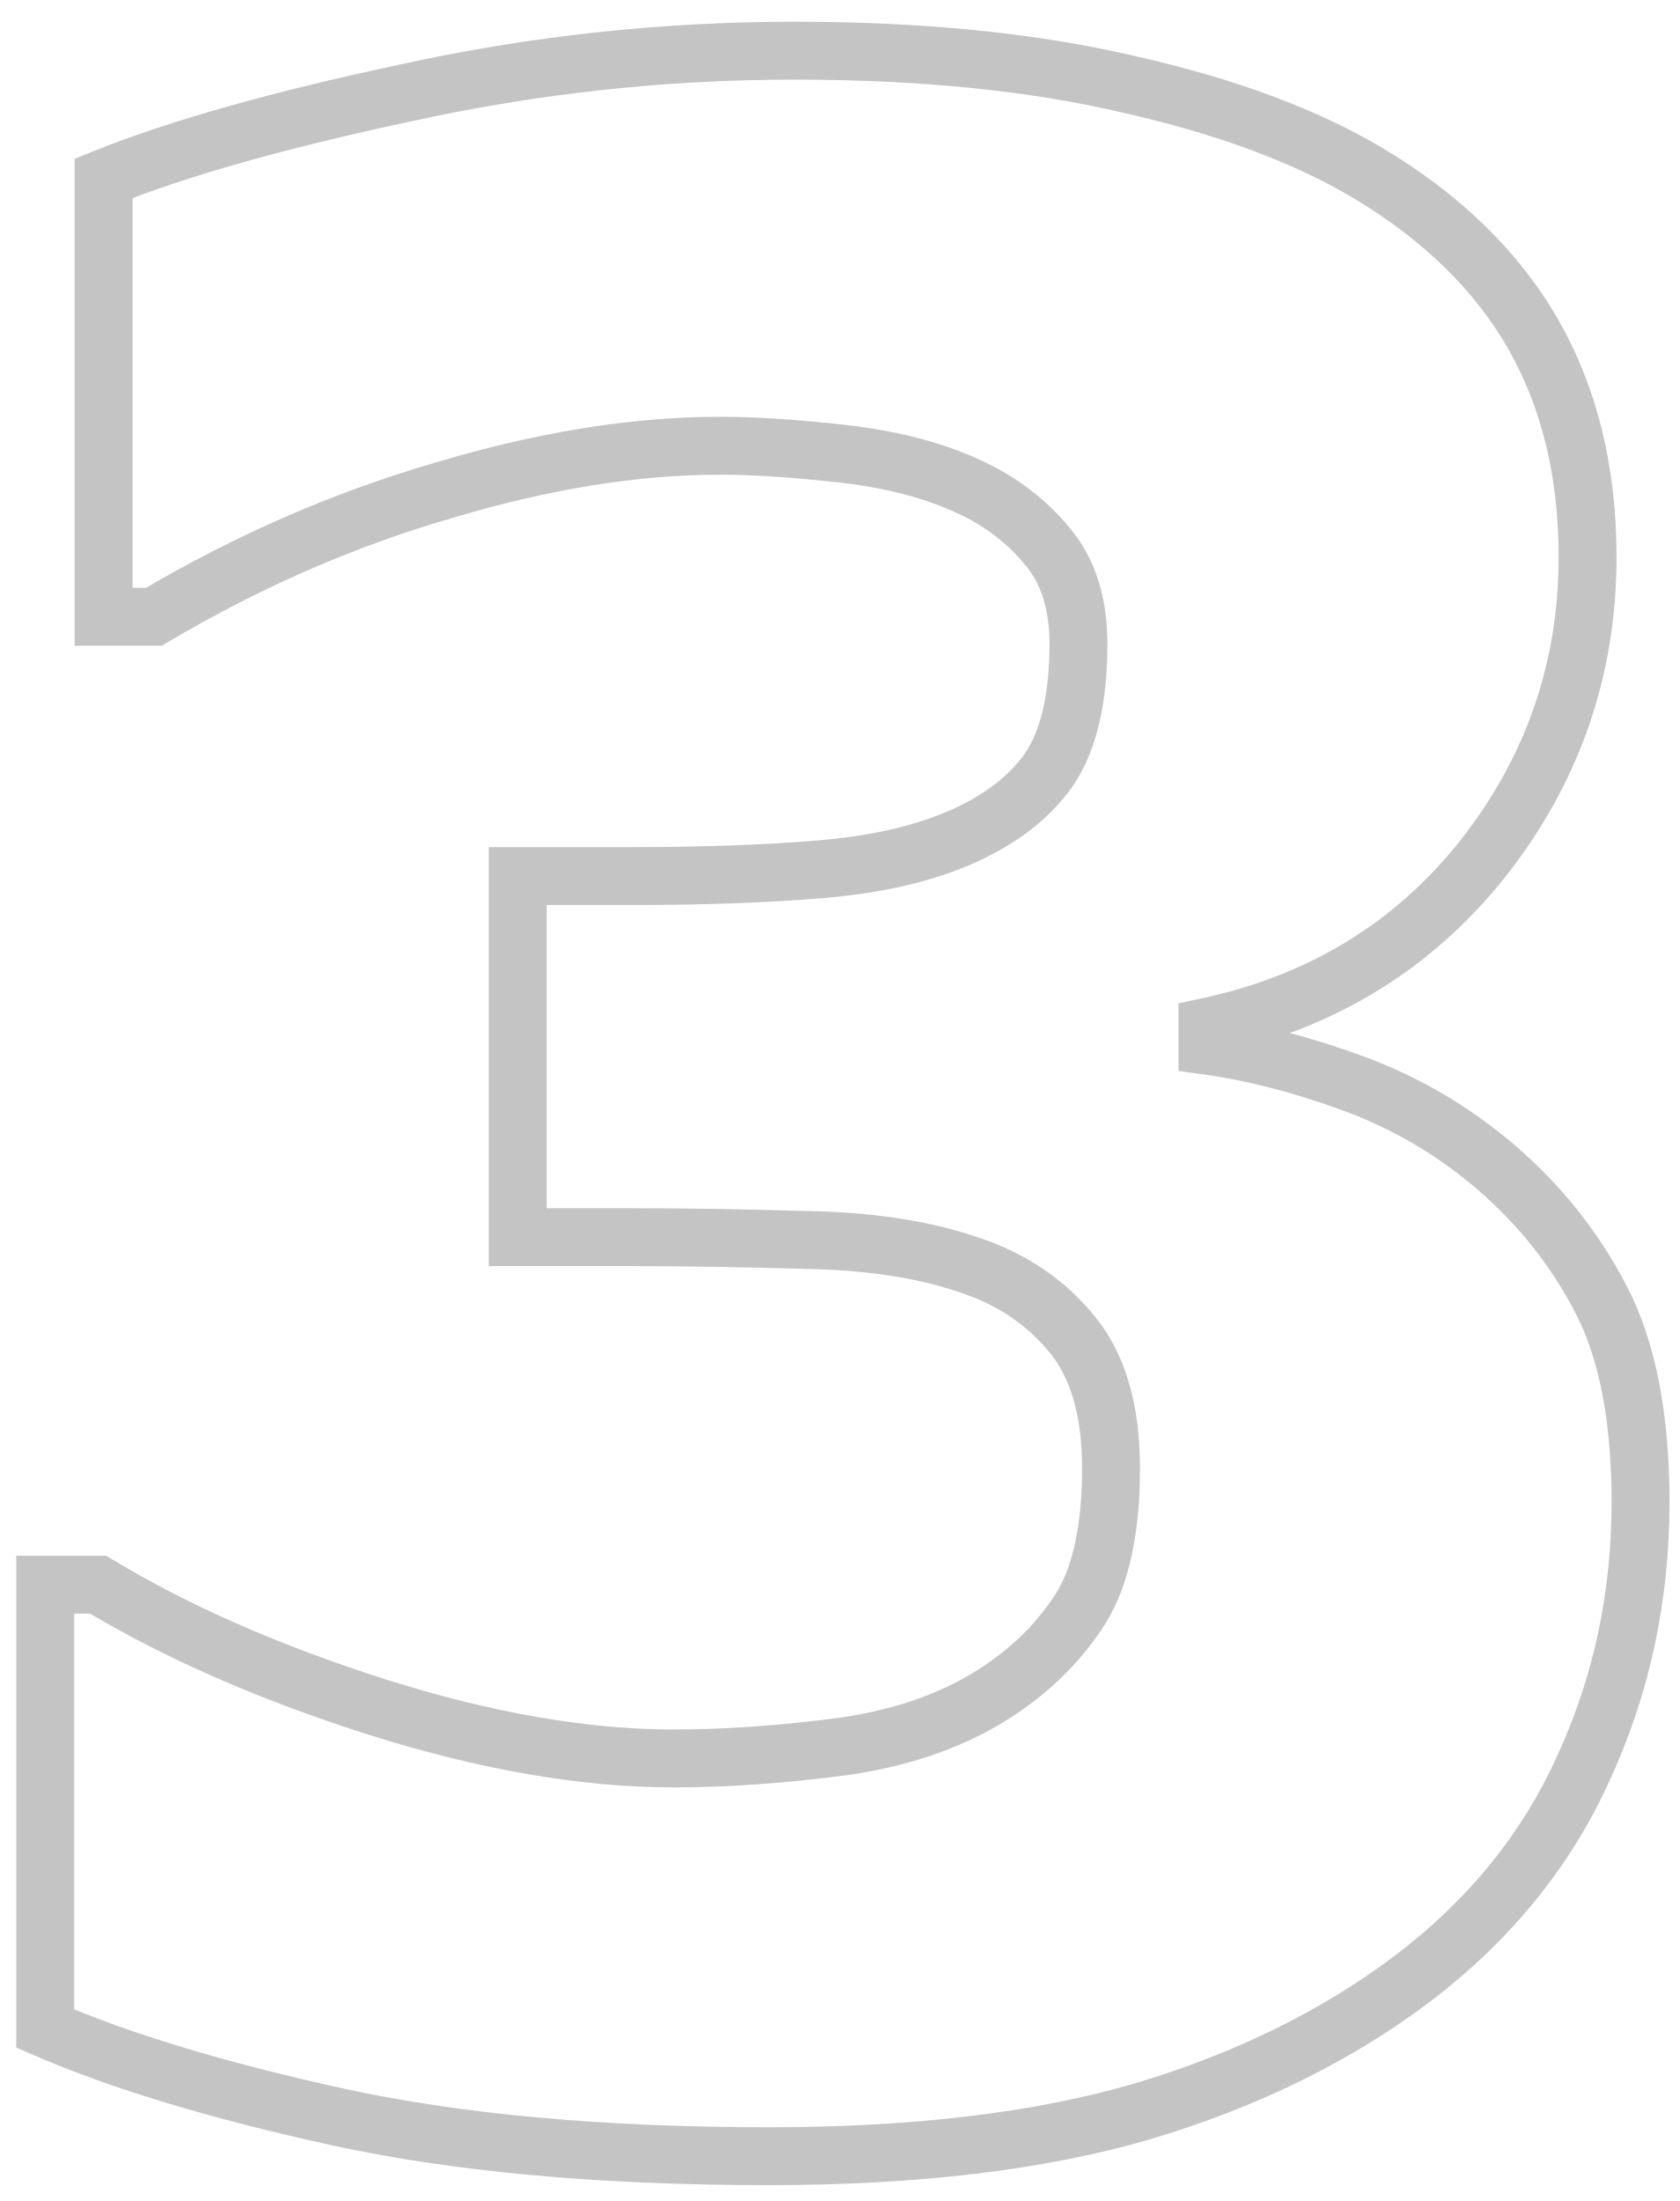
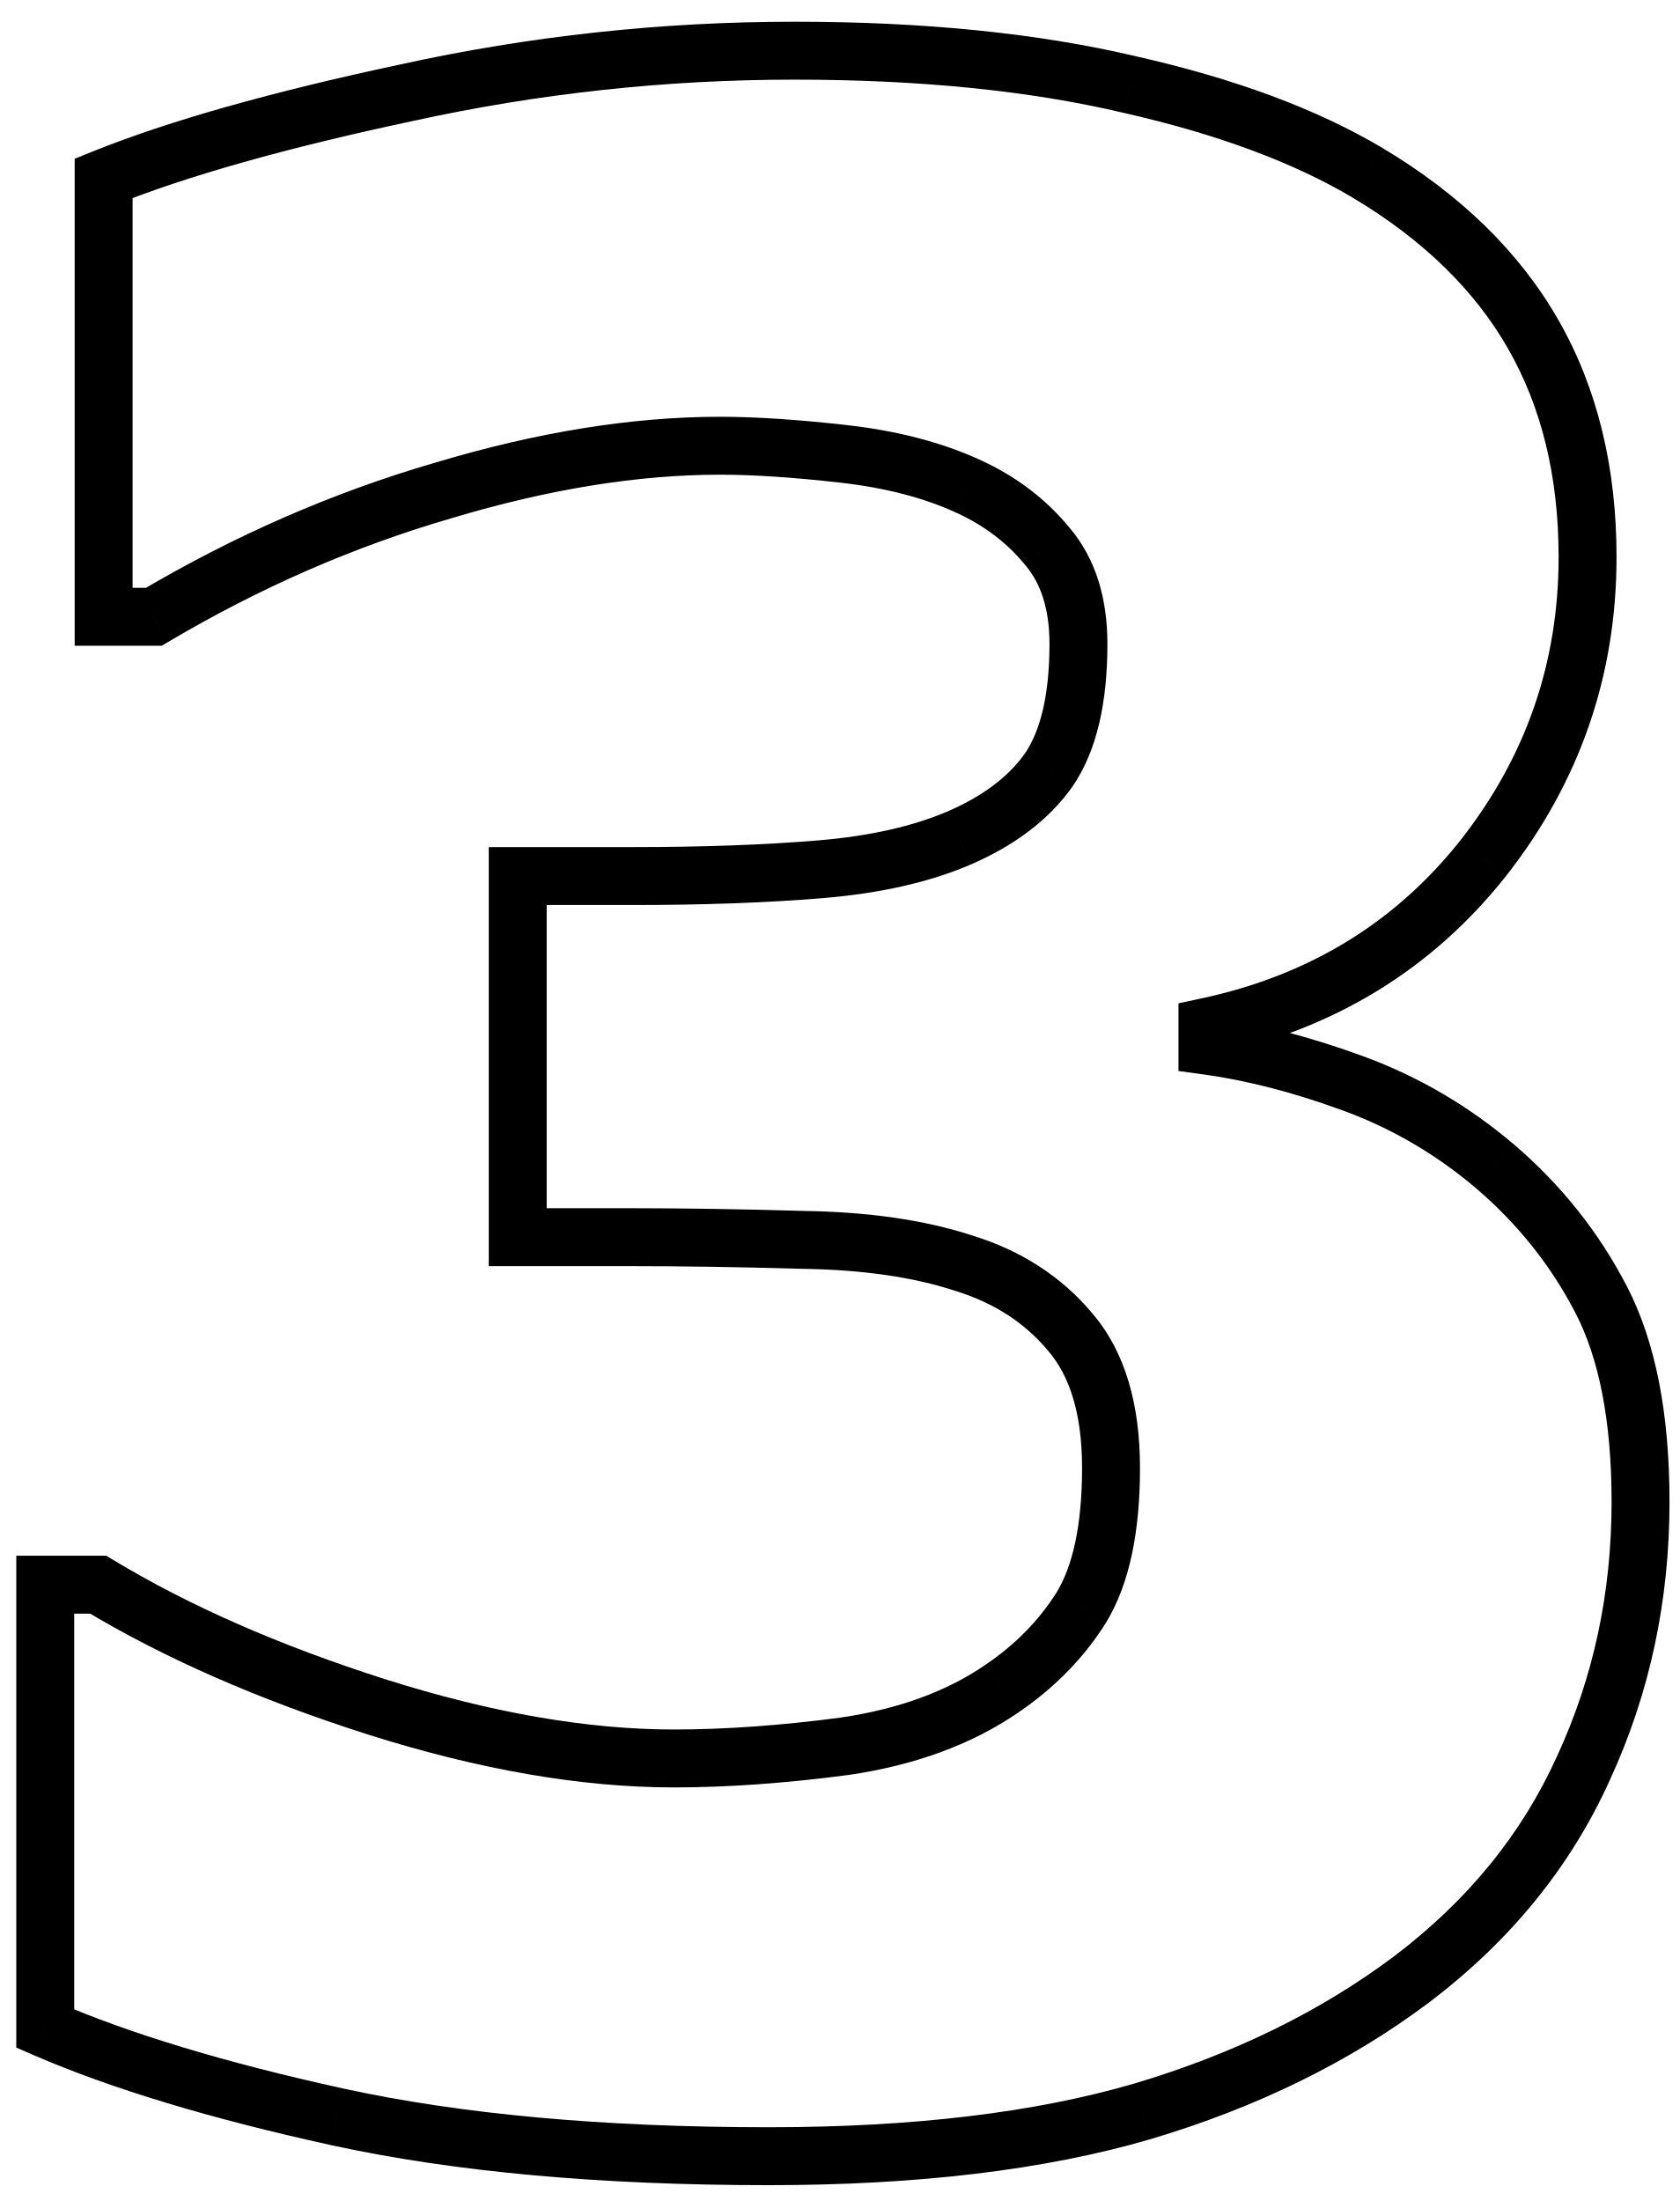
<svg xmlns="http://www.w3.org/2000/svg" width="58" height="76" viewBox="0 0 58 76" fill="none">
-   <path d="M51.625 40.281L52.276 39.522L52.273 39.52L51.625 40.281ZM54.672 61.047L53.764 60.628L53.76 60.636L54.672 61.047ZM48.719 68.359L49.319 69.159L49.322 69.157L48.719 68.359ZM39.438 72.906L39.718 73.866L39.723 73.865L39.438 72.906ZM11.641 73.094L11.426 74.07L11.428 74.071L11.641 73.094ZM1.562 70.047H0.562V70.703L1.165 70.964L1.562 70.047ZM1.562 54.719V53.719H0.562V54.719H1.562ZM3.391 54.719L3.908 53.863L3.669 53.719H3.391V54.719ZM13 58.938L12.696 59.89L12.698 59.891L13 58.938ZM29.172 60.297L29.303 61.288L29.31 61.287L29.317 61.286L29.172 60.297ZM34.562 58.328L34.003 57.499L34 57.502L34.562 58.328ZM37.328 55.516L38.175 56.048L38.181 56.037L37.328 55.516ZM36.953 46L36.185 46.64L36.194 46.651L36.953 46ZM33.25 43.609L32.94 44.56L32.948 44.563L32.957 44.566L33.25 43.609ZM27.719 42.812L27.69 43.812L27.697 43.812L27.704 43.812L27.719 42.812ZM17.875 42.719H16.875V43.719H17.875V42.719ZM17.875 30.25V29.25H16.875V30.25H17.875ZM33.109 28.938L33.503 29.857L33.506 29.856L33.109 28.938ZM36.203 26.594L37.019 27.172L37.023 27.166L37.027 27.16L36.203 26.594ZM36.156 18.859L35.383 19.494L35.389 19.501L35.395 19.508L36.156 18.859ZM33.438 16.797L33.018 17.705L33.022 17.706L33.438 16.797ZM15.297 16.938L15.576 17.898L15.584 17.895L15.297 16.938ZM5.312 21.297V22.297H5.586L5.822 22.157L5.312 21.297ZM3.578 21.297H2.578V22.297H3.578V21.297ZM3.578 6.156L3.205 5.229L2.578 5.481V6.156H3.578ZM14.031 3.203L14.239 4.181L14.246 4.18L14.031 3.203ZM39.016 2.922L38.786 3.895L38.795 3.897L39.016 2.922ZM47.219 5.969L47.732 5.11L47.73 5.109L47.219 5.969ZM51.203 29.641L51.986 30.262L51.989 30.258L51.203 29.641ZM41.688 35.453L41.478 34.475L40.688 34.645V35.453H41.688ZM41.688 36.109H40.688V36.981L41.551 37.1L41.688 36.109ZM50.974 41.041C52.41 42.271 53.547 43.702 54.393 45.335L56.169 44.415C55.203 42.548 53.902 40.916 52.276 39.522L50.974 41.041ZM54.393 45.335C55.199 46.891 55.641 49.043 55.641 51.859H57.641C57.641 48.863 57.176 46.359 56.169 44.415L54.393 45.335ZM55.641 51.859C55.641 55.003 55.013 57.922 53.764 60.628L55.58 61.466C56.956 58.484 57.641 55.278 57.641 51.859H55.641ZM53.76 60.636C52.553 63.315 50.681 65.623 48.116 67.562L49.322 69.157C52.132 67.033 54.228 64.466 55.584 61.458L53.76 60.636ZM48.119 67.559C45.6 69.448 42.616 70.915 39.152 71.948L39.723 73.865C43.384 72.773 46.587 71.208 49.319 69.159L48.119 67.559ZM39.157 71.946C35.744 72.943 31.547 73.453 26.547 73.453V75.453C31.671 75.453 36.069 74.932 39.718 73.866L39.157 71.946ZM26.547 73.453C20.814 73.453 15.92 73.003 11.854 72.117L11.428 74.071C15.674 74.997 20.718 75.453 26.547 75.453V73.453ZM11.855 72.117C7.766 71.219 4.474 70.22 1.96 69.129L1.165 70.964C3.839 72.124 7.266 73.156 11.426 74.07L11.855 72.117ZM2.562 70.047V54.719H0.562V70.047H2.562ZM1.562 55.719H3.391V53.719H1.562V55.719ZM2.873 55.575C5.642 57.248 8.92 58.684 12.696 59.89L13.304 57.985C9.643 56.816 6.515 55.439 3.908 53.863L2.873 55.575ZM12.698 59.891C16.521 61.101 20.046 61.719 23.266 61.719V59.719C20.298 59.719 16.979 59.149 13.302 57.984L12.698 59.891ZM23.266 61.719C25.129 61.719 27.142 61.574 29.303 61.288L29.041 59.306C26.952 59.582 25.027 59.719 23.266 59.719V61.719ZM29.317 61.286C31.561 60.956 33.508 60.256 35.125 59.155L34 57.502C32.679 58.401 31.032 59.013 29.026 59.307L29.317 61.286ZM35.122 59.157C36.384 58.304 37.407 57.268 38.175 56.048L36.481 54.983C35.874 55.95 35.053 56.79 34.003 57.499L35.122 59.157ZM38.181 56.037C39.006 54.688 39.359 52.867 39.359 50.688H37.359C37.359 52.696 37.026 54.093 36.475 54.994L38.181 56.037ZM39.359 50.688C39.359 48.514 38.858 46.686 37.712 45.349L36.194 46.651C36.923 47.501 37.359 48.798 37.359 50.688H39.359ZM37.721 45.36C36.648 44.072 35.242 43.173 33.543 42.653L32.957 44.566C34.321 44.983 35.383 45.678 36.185 46.64L37.721 45.36ZM33.56 42.659C31.907 42.119 29.958 41.845 27.733 41.813L27.704 43.812C29.792 43.843 31.53 44.1 32.94 44.56L33.56 42.659ZM27.748 41.813C25.583 41.75 23.574 41.719 21.719 41.719V43.719C23.551 43.719 25.542 43.75 27.69 43.812L27.748 41.813ZM21.719 41.719H17.875V43.719H21.719V41.719ZM18.875 42.719V30.25H16.875V42.719H18.875ZM17.875 31.25H21.859V29.25H17.875V31.25ZM21.859 31.25C24.317 31.25 26.502 31.171 28.411 31.012L28.245 29.019C26.404 29.172 24.277 29.25 21.859 29.25V31.25ZM28.411 31.012C30.361 30.85 32.066 30.473 33.503 29.857L32.715 28.018C31.527 28.527 30.045 28.869 28.245 29.019L28.411 31.012ZM33.506 29.856C35.005 29.208 36.201 28.325 37.019 27.172L35.388 26.015C34.831 26.8 33.963 27.48 32.713 28.019L33.506 29.856ZM37.027 27.16C37.878 25.923 38.234 24.236 38.234 22.234H36.234C36.234 24.045 35.904 25.264 35.379 26.027L37.027 27.16ZM38.234 22.234C38.234 20.656 37.828 19.28 36.917 18.211L35.395 19.508C35.922 20.126 36.234 21 36.234 22.234H38.234ZM36.929 18.225C36.108 17.225 35.077 16.447 33.853 15.887L33.022 17.706C33.986 18.147 34.767 18.744 35.383 19.494L36.929 18.225ZM33.857 15.889C32.521 15.272 30.975 14.875 29.238 14.678L29.012 16.666C30.587 16.844 31.917 17.196 33.018 17.705L33.857 15.889ZM29.238 14.678C27.558 14.488 26.096 14.391 24.859 14.391V16.391C25.998 16.391 27.38 16.481 29.012 16.666L29.238 14.678ZM24.859 14.391C21.806 14.391 18.52 14.926 15.009 15.98L15.584 17.895C18.948 16.886 22.038 16.391 24.859 16.391V14.391ZM15.018 15.977C11.496 17.002 8.091 18.489 4.803 20.436L5.822 22.157C8.972 20.292 12.223 18.873 15.576 17.898L15.018 15.977ZM5.312 20.297H3.578V22.297H5.312V20.297ZM4.578 21.297V6.156H2.578V21.297H4.578ZM3.951 7.084C6.438 6.083 9.859 5.113 14.239 4.181L13.823 2.225C9.391 3.168 5.844 4.167 3.205 5.229L3.951 7.084ZM14.246 4.18C18.581 3.227 22.978 2.75 27.438 2.75V0.75C22.834 0.75 18.294 1.242 13.816 2.226L14.246 4.18ZM27.438 2.75C31.788 2.75 35.567 3.136 38.786 3.895L39.245 1.949C35.839 1.145 31.9 0.75 27.438 0.75V2.75ZM38.795 3.897C42.039 4.632 44.667 5.616 46.708 6.828L47.73 5.109C45.458 3.759 42.617 2.712 39.236 1.947L38.795 3.897ZM46.706 6.827C49.148 8.287 50.919 10.03 52.069 12.043L53.806 11.051C52.456 8.689 50.414 6.713 47.732 5.11L46.706 6.827ZM52.069 12.043C53.219 14.056 53.812 16.442 53.812 19.234H55.812C55.812 16.152 55.156 13.413 53.806 11.051L52.069 12.043ZM53.812 19.234C53.812 22.884 52.685 26.136 50.417 29.023L51.989 30.258C54.533 27.021 55.812 23.335 55.812 19.234H53.812ZM50.42 29.019C48.164 31.861 45.199 33.678 41.478 34.475L41.897 36.431C46.051 35.541 49.43 33.483 51.986 30.262L50.42 29.019ZM40.688 35.453V36.109H42.688V35.453H40.688ZM41.551 37.1C43.062 37.307 44.679 37.725 46.404 38.36L47.096 36.483C45.258 35.807 43.5 35.349 41.824 35.119L41.551 37.1ZM46.404 38.36C48.073 38.975 49.596 39.868 50.977 41.043L52.273 39.52C50.716 38.195 48.989 37.181 47.096 36.483L46.404 38.36Z" fill="#C4C4C4" />
+   <path d="M51.625 40.281L52.276 39.522L52.273 39.52L51.625 40.281ZM54.672 61.047L53.764 60.628L53.76 60.636L54.672 61.047ZM48.719 68.359L49.319 69.159L49.322 69.157L48.719 68.359ZM39.438 72.906L39.718 73.866L39.723 73.865L39.438 72.906ZM11.641 73.094L11.426 74.07L11.428 74.071L11.641 73.094ZM1.562 70.047H0.562V70.703L1.165 70.964L1.562 70.047ZM1.562 54.719V53.719H0.562V54.719H1.562ZM3.391 54.719L3.908 53.863L3.669 53.719H3.391V54.719ZM13 58.938L12.696 59.89L12.698 59.891L13 58.938ZM29.172 60.297L29.303 61.288L29.31 61.287L29.317 61.286L29.172 60.297ZM34.562 58.328L34.003 57.499L34 57.502L34.562 58.328ZM37.328 55.516L38.175 56.048L38.181 56.037L37.328 55.516ZM36.953 46L36.185 46.64L36.194 46.651L36.953 46ZM33.25 43.609L32.94 44.56L32.948 44.563L32.957 44.566L33.25 43.609ZM27.719 42.812L27.69 43.812L27.697 43.812L27.704 43.812L27.719 42.812ZM17.875 42.719H16.875V43.719H17.875V42.719ZM17.875 30.25V29.25H16.875V30.25H17.875ZM33.109 28.938L33.503 29.857L33.506 29.856L33.109 28.938ZM36.203 26.594L37.019 27.172L37.023 27.166L37.027 27.16L36.203 26.594ZM36.156 18.859L35.383 19.494L35.389 19.501L35.395 19.508L36.156 18.859ZM33.438 16.797L33.018 17.705L33.022 17.706L33.438 16.797ZM15.297 16.938L15.576 17.898L15.584 17.895L15.297 16.938ZM5.312 21.297V22.297H5.586L5.822 22.157L5.312 21.297ZM3.578 21.297H2.578V22.297H3.578V21.297ZM3.578 6.156L3.205 5.229L2.578 5.481V6.156H3.578ZM14.031 3.203L14.239 4.181L14.246 4.18L14.031 3.203ZM39.016 2.922L38.786 3.895L38.795 3.897L39.016 2.922ZM47.219 5.969L47.732 5.11L47.73 5.109L47.219 5.969ZM51.203 29.641L51.986 30.262L51.989 30.258L51.203 29.641ZM41.688 35.453L41.478 34.475L40.688 34.645V35.453H41.688ZM41.688 36.109H40.688V36.981L41.551 37.1L41.688 36.109ZM50.974 41.041C52.41 42.271 53.547 43.702 54.393 45.335L56.169 44.415C55.203 42.548 53.902 40.916 52.276 39.522L50.974 41.041ZM54.393 45.335C55.199 46.891 55.641 49.043 55.641 51.859H57.641C57.641 48.863 57.176 46.359 56.169 44.415L54.393 45.335ZM55.641 51.859C55.641 55.003 55.013 57.922 53.764 60.628L55.58 61.466C56.956 58.484 57.641 55.278 57.641 51.859H55.641ZM53.76 60.636C52.553 63.315 50.681 65.623 48.116 67.562L49.322 69.157C52.132 67.033 54.228 64.466 55.584 61.458L53.76 60.636ZM48.119 67.559C45.6 69.448 42.616 70.915 39.152 71.948L39.723 73.865C43.384 72.773 46.587 71.208 49.319 69.159L48.119 67.559ZM39.157 71.946C35.744 72.943 31.547 73.453 26.547 73.453V75.453C31.671 75.453 36.069 74.932 39.718 73.866L39.157 71.946ZM26.547 73.453C20.814 73.453 15.92 73.003 11.854 72.117L11.428 74.071C15.674 74.997 20.718 75.453 26.547 75.453V73.453ZM11.855 72.117C7.766 71.219 4.474 70.22 1.96 69.129L1.165 70.964C3.839 72.124 7.266 73.156 11.426 74.07L11.855 72.117ZM2.562 70.047V54.719H0.562V70.047H2.562ZM1.562 55.719H3.391V53.719H1.562V55.719ZM2.873 55.575C5.642 57.248 8.92 58.684 12.696 59.89L13.304 57.985C9.643 56.816 6.515 55.439 3.908 53.863L2.873 55.575ZM12.698 59.891C16.521 61.101 20.046 61.719 23.266 61.719V59.719C20.298 59.719 16.979 59.149 13.302 57.984L12.698 59.891ZM23.266 61.719C25.129 61.719 27.142 61.574 29.303 61.288L29.041 59.306C26.952 59.582 25.027 59.719 23.266 59.719V61.719ZM29.317 61.286C31.561 60.956 33.508 60.256 35.125 59.155L34 57.502C32.679 58.401 31.032 59.013 29.026 59.307L29.317 61.286ZM35.122 59.157C36.384 58.304 37.407 57.268 38.175 56.048L36.481 54.983C35.874 55.95 35.053 56.79 34.003 57.499L35.122 59.157ZM38.181 56.037C39.006 54.688 39.359 52.867 39.359 50.688H37.359C37.359 52.696 37.026 54.093 36.475 54.994L38.181 56.037ZM39.359 50.688C39.359 48.514 38.858 46.686 37.712 45.349L36.194 46.651C36.923 47.501 37.359 48.798 37.359 50.688H39.359ZM37.721 45.36C36.648 44.072 35.242 43.173 33.543 42.653L32.957 44.566C34.321 44.983 35.383 45.678 36.185 46.64L37.721 45.36ZM33.56 42.659C31.907 42.119 29.958 41.845 27.733 41.813L27.704 43.812C29.792 43.843 31.53 44.1 32.94 44.56L33.56 42.659ZM27.748 41.813C25.583 41.75 23.574 41.719 21.719 41.719V43.719C23.551 43.719 25.542 43.75 27.69 43.812L27.748 41.813ZM21.719 41.719H17.875V43.719H21.719V41.719ZM18.875 42.719V30.25H16.875V42.719H18.875ZM17.875 31.25H21.859V29.25H17.875V31.25ZM21.859 31.25C24.317 31.25 26.502 31.171 28.411 31.012L28.245 29.019C26.404 29.172 24.277 29.25 21.859 29.25V31.25ZM28.411 31.012C30.361 30.85 32.066 30.473 33.503 29.857L32.715 28.018C31.527 28.527 30.045 28.869 28.245 29.019L28.411 31.012ZM33.506 29.856C35.005 29.208 36.201 28.325 37.019 27.172L35.388 26.015C34.831 26.8 33.963 27.48 32.713 28.019L33.506 29.856ZM37.027 27.16C37.878 25.923 38.234 24.236 38.234 22.234H36.234C36.234 24.045 35.904 25.264 35.379 26.027L37.027 27.16ZM38.234 22.234C38.234 20.656 37.828 19.28 36.917 18.211L35.395 19.508C35.922 20.126 36.234 21 36.234 22.234H38.234ZM36.929 18.225C36.108 17.225 35.077 16.447 33.853 15.887L33.022 17.706C33.986 18.147 34.767 18.744 35.383 19.494L36.929 18.225ZM33.857 15.889C32.521 15.272 30.975 14.875 29.238 14.678L29.012 16.666C30.587 16.844 31.917 17.196 33.018 17.705L33.857 15.889ZM29.238 14.678C27.558 14.488 26.096 14.391 24.859 14.391V16.391C25.998 16.391 27.38 16.481 29.012 16.666L29.238 14.678ZM24.859 14.391C21.806 14.391 18.52 14.926 15.009 15.98L15.584 17.895C18.948 16.886 22.038 16.391 24.859 16.391V14.391ZM15.018 15.977C11.496 17.002 8.091 18.489 4.803 20.436L5.822 22.157C8.972 20.292 12.223 18.873 15.576 17.898L15.018 15.977ZM5.312 20.297H3.578V22.297H5.312V20.297ZM4.578 21.297V6.156H2.578V21.297H4.578ZM3.951 7.084C6.438 6.083 9.859 5.113 14.239 4.181L13.823 2.225C9.391 3.168 5.844 4.167 3.205 5.229L3.951 7.084ZM14.246 4.18C18.581 3.227 22.978 2.75 27.438 2.75V0.75C22.834 0.75 18.294 1.242 13.816 2.226L14.246 4.18ZM27.438 2.75C31.788 2.75 35.567 3.136 38.786 3.895L39.245 1.949C35.839 1.145 31.9 0.75 27.438 0.75V2.75ZM38.795 3.897C42.039 4.632 44.667 5.616 46.708 6.828L47.73 5.109C45.458 3.759 42.617 2.712 39.236 1.947L38.795 3.897ZM46.706 6.827C49.148 8.287 50.919 10.03 52.069 12.043L53.806 11.051C52.456 8.689 50.414 6.713 47.732 5.11L46.706 6.827ZM52.069 12.043C53.219 14.056 53.812 16.442 53.812 19.234H55.812C55.812 16.152 55.156 13.413 53.806 11.051L52.069 12.043ZM53.812 19.234C53.812 22.884 52.685 26.136 50.417 29.023L51.989 30.258C54.533 27.021 55.812 23.335 55.812 19.234H53.812ZM50.42 29.019C48.164 31.861 45.199 33.678 41.478 34.475L41.897 36.431C46.051 35.541 49.43 33.483 51.986 30.262L50.42 29.019ZM40.688 35.453V36.109H42.688V35.453H40.688ZM41.551 37.1C43.062 37.307 44.679 37.725 46.404 38.36L47.096 36.483C45.258 35.807 43.5 35.349 41.824 35.119L41.551 37.1ZM46.404 38.36C48.073 38.975 49.596 39.868 50.977 41.043L52.273 39.52C50.716 38.195 48.989 37.181 47.096 36.483L46.404 38.36Z" fill="#000000" />
</svg>
